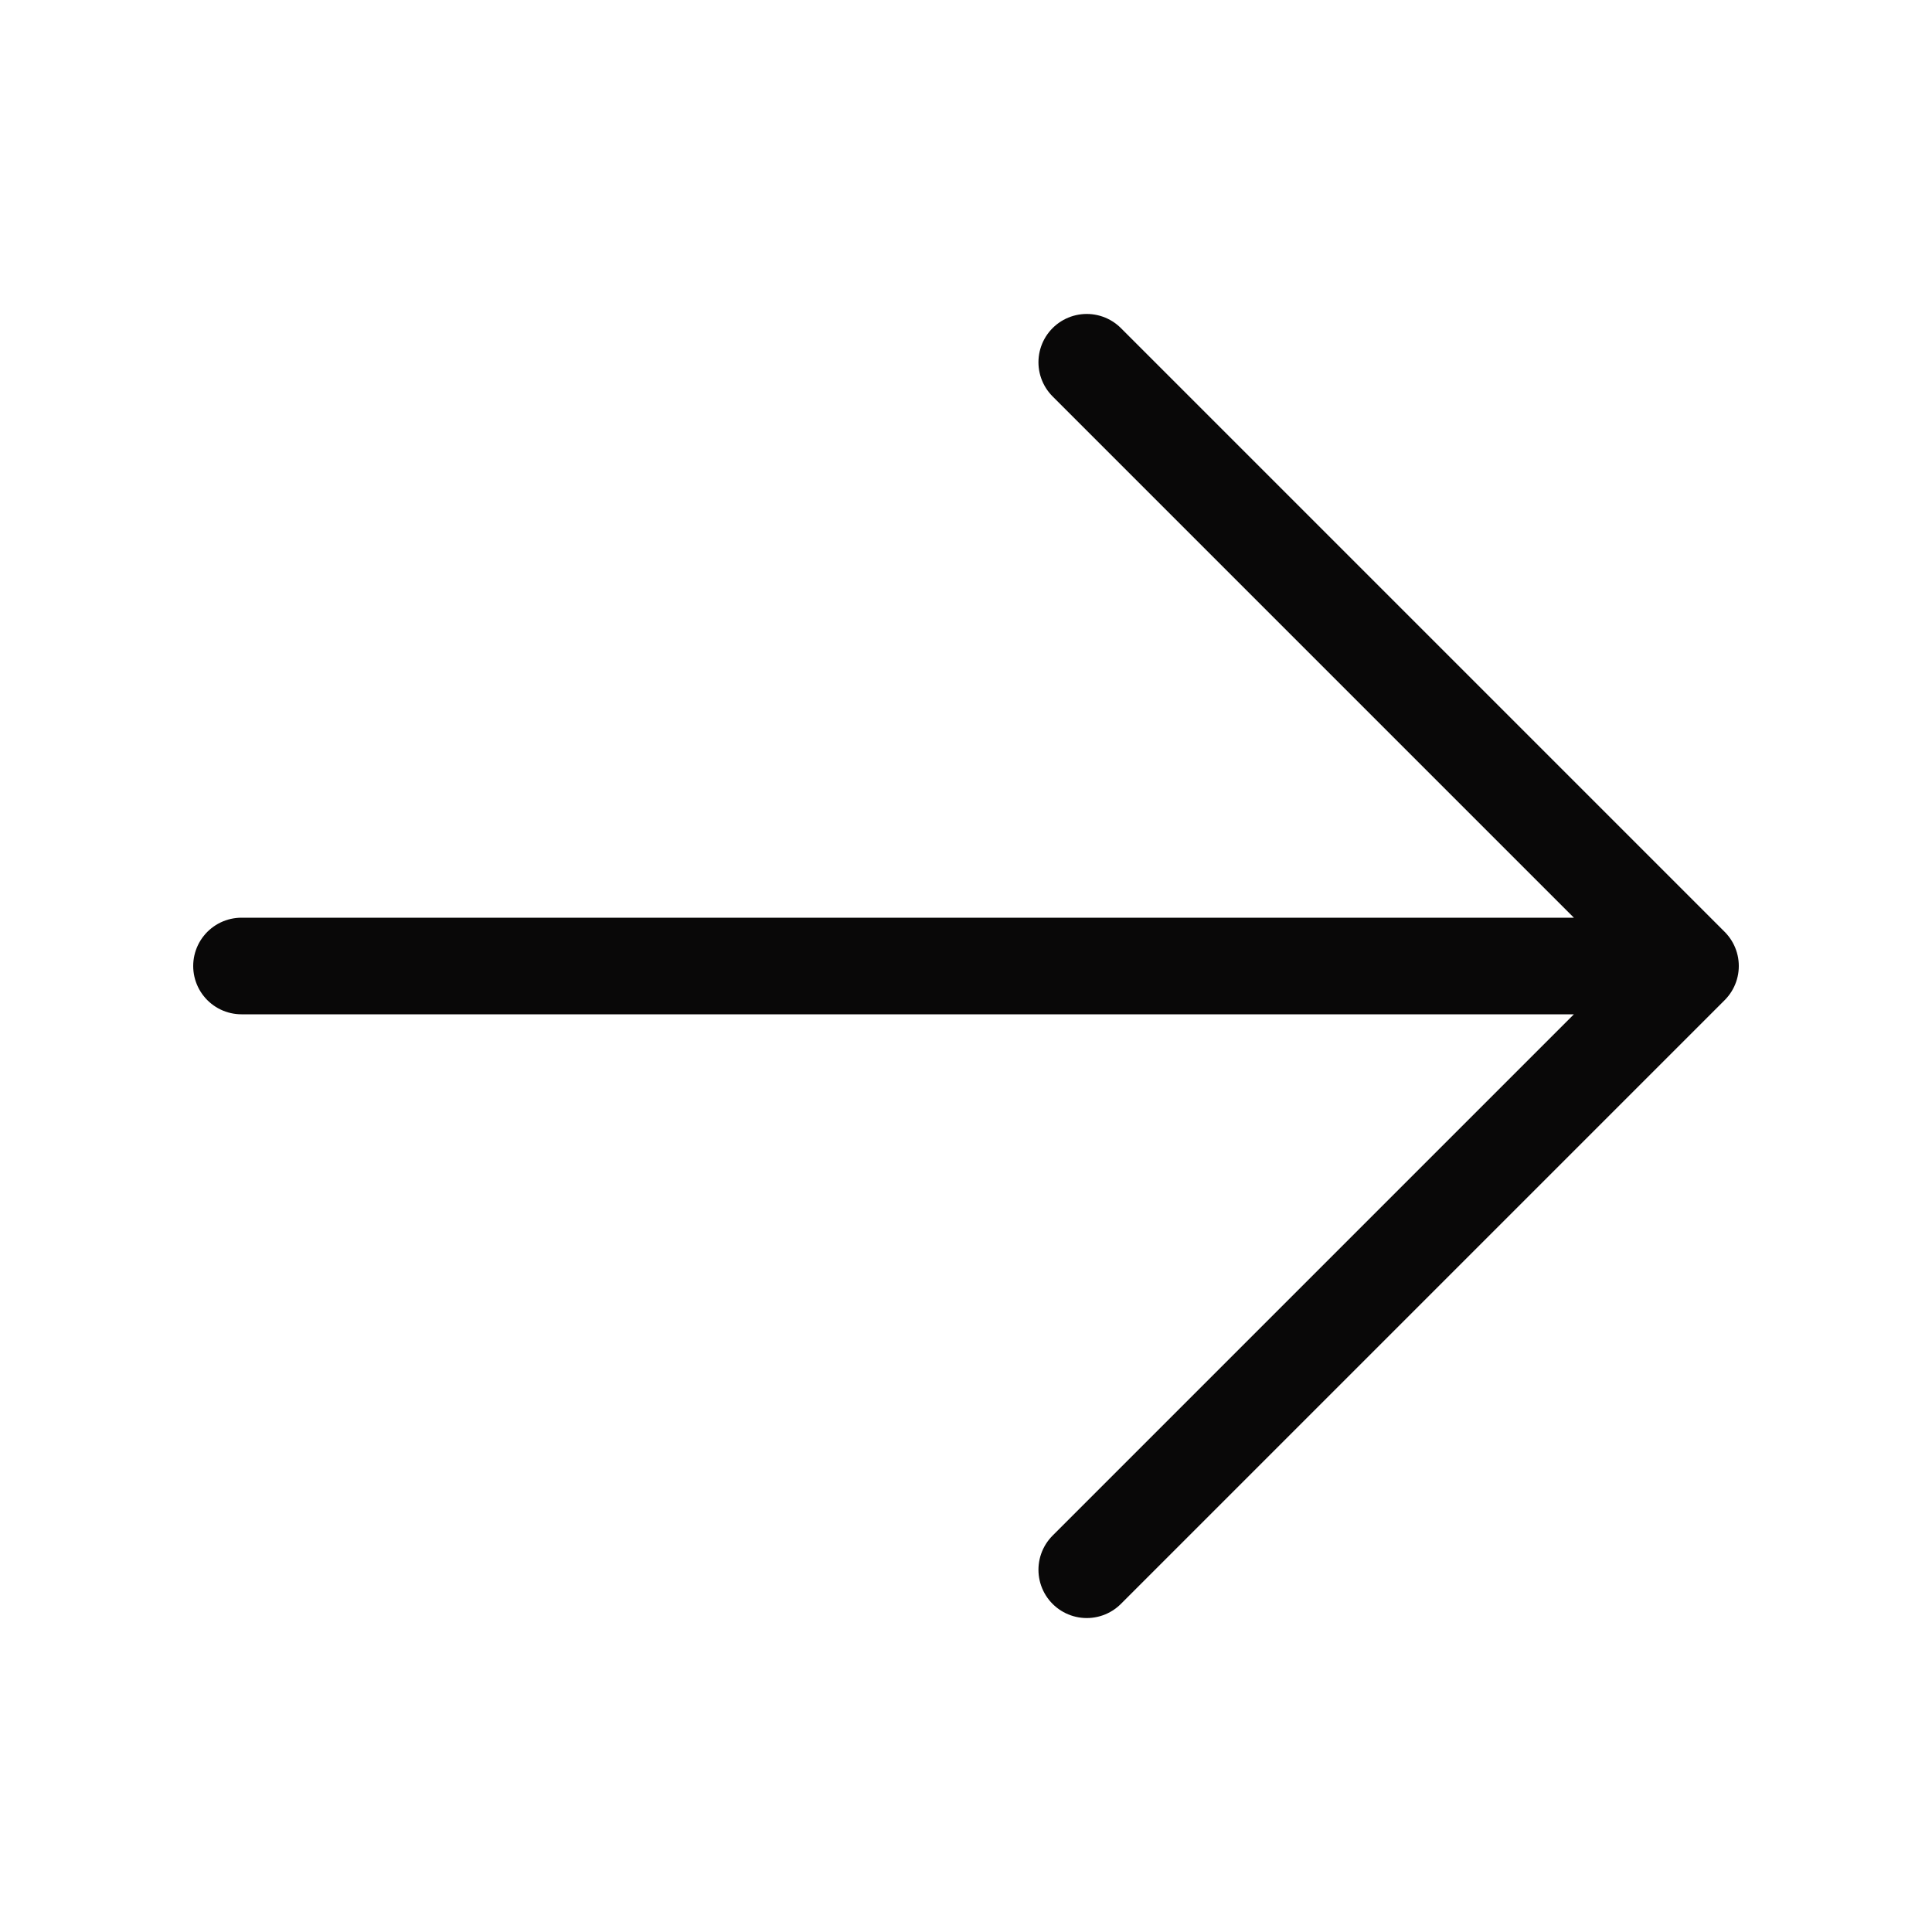
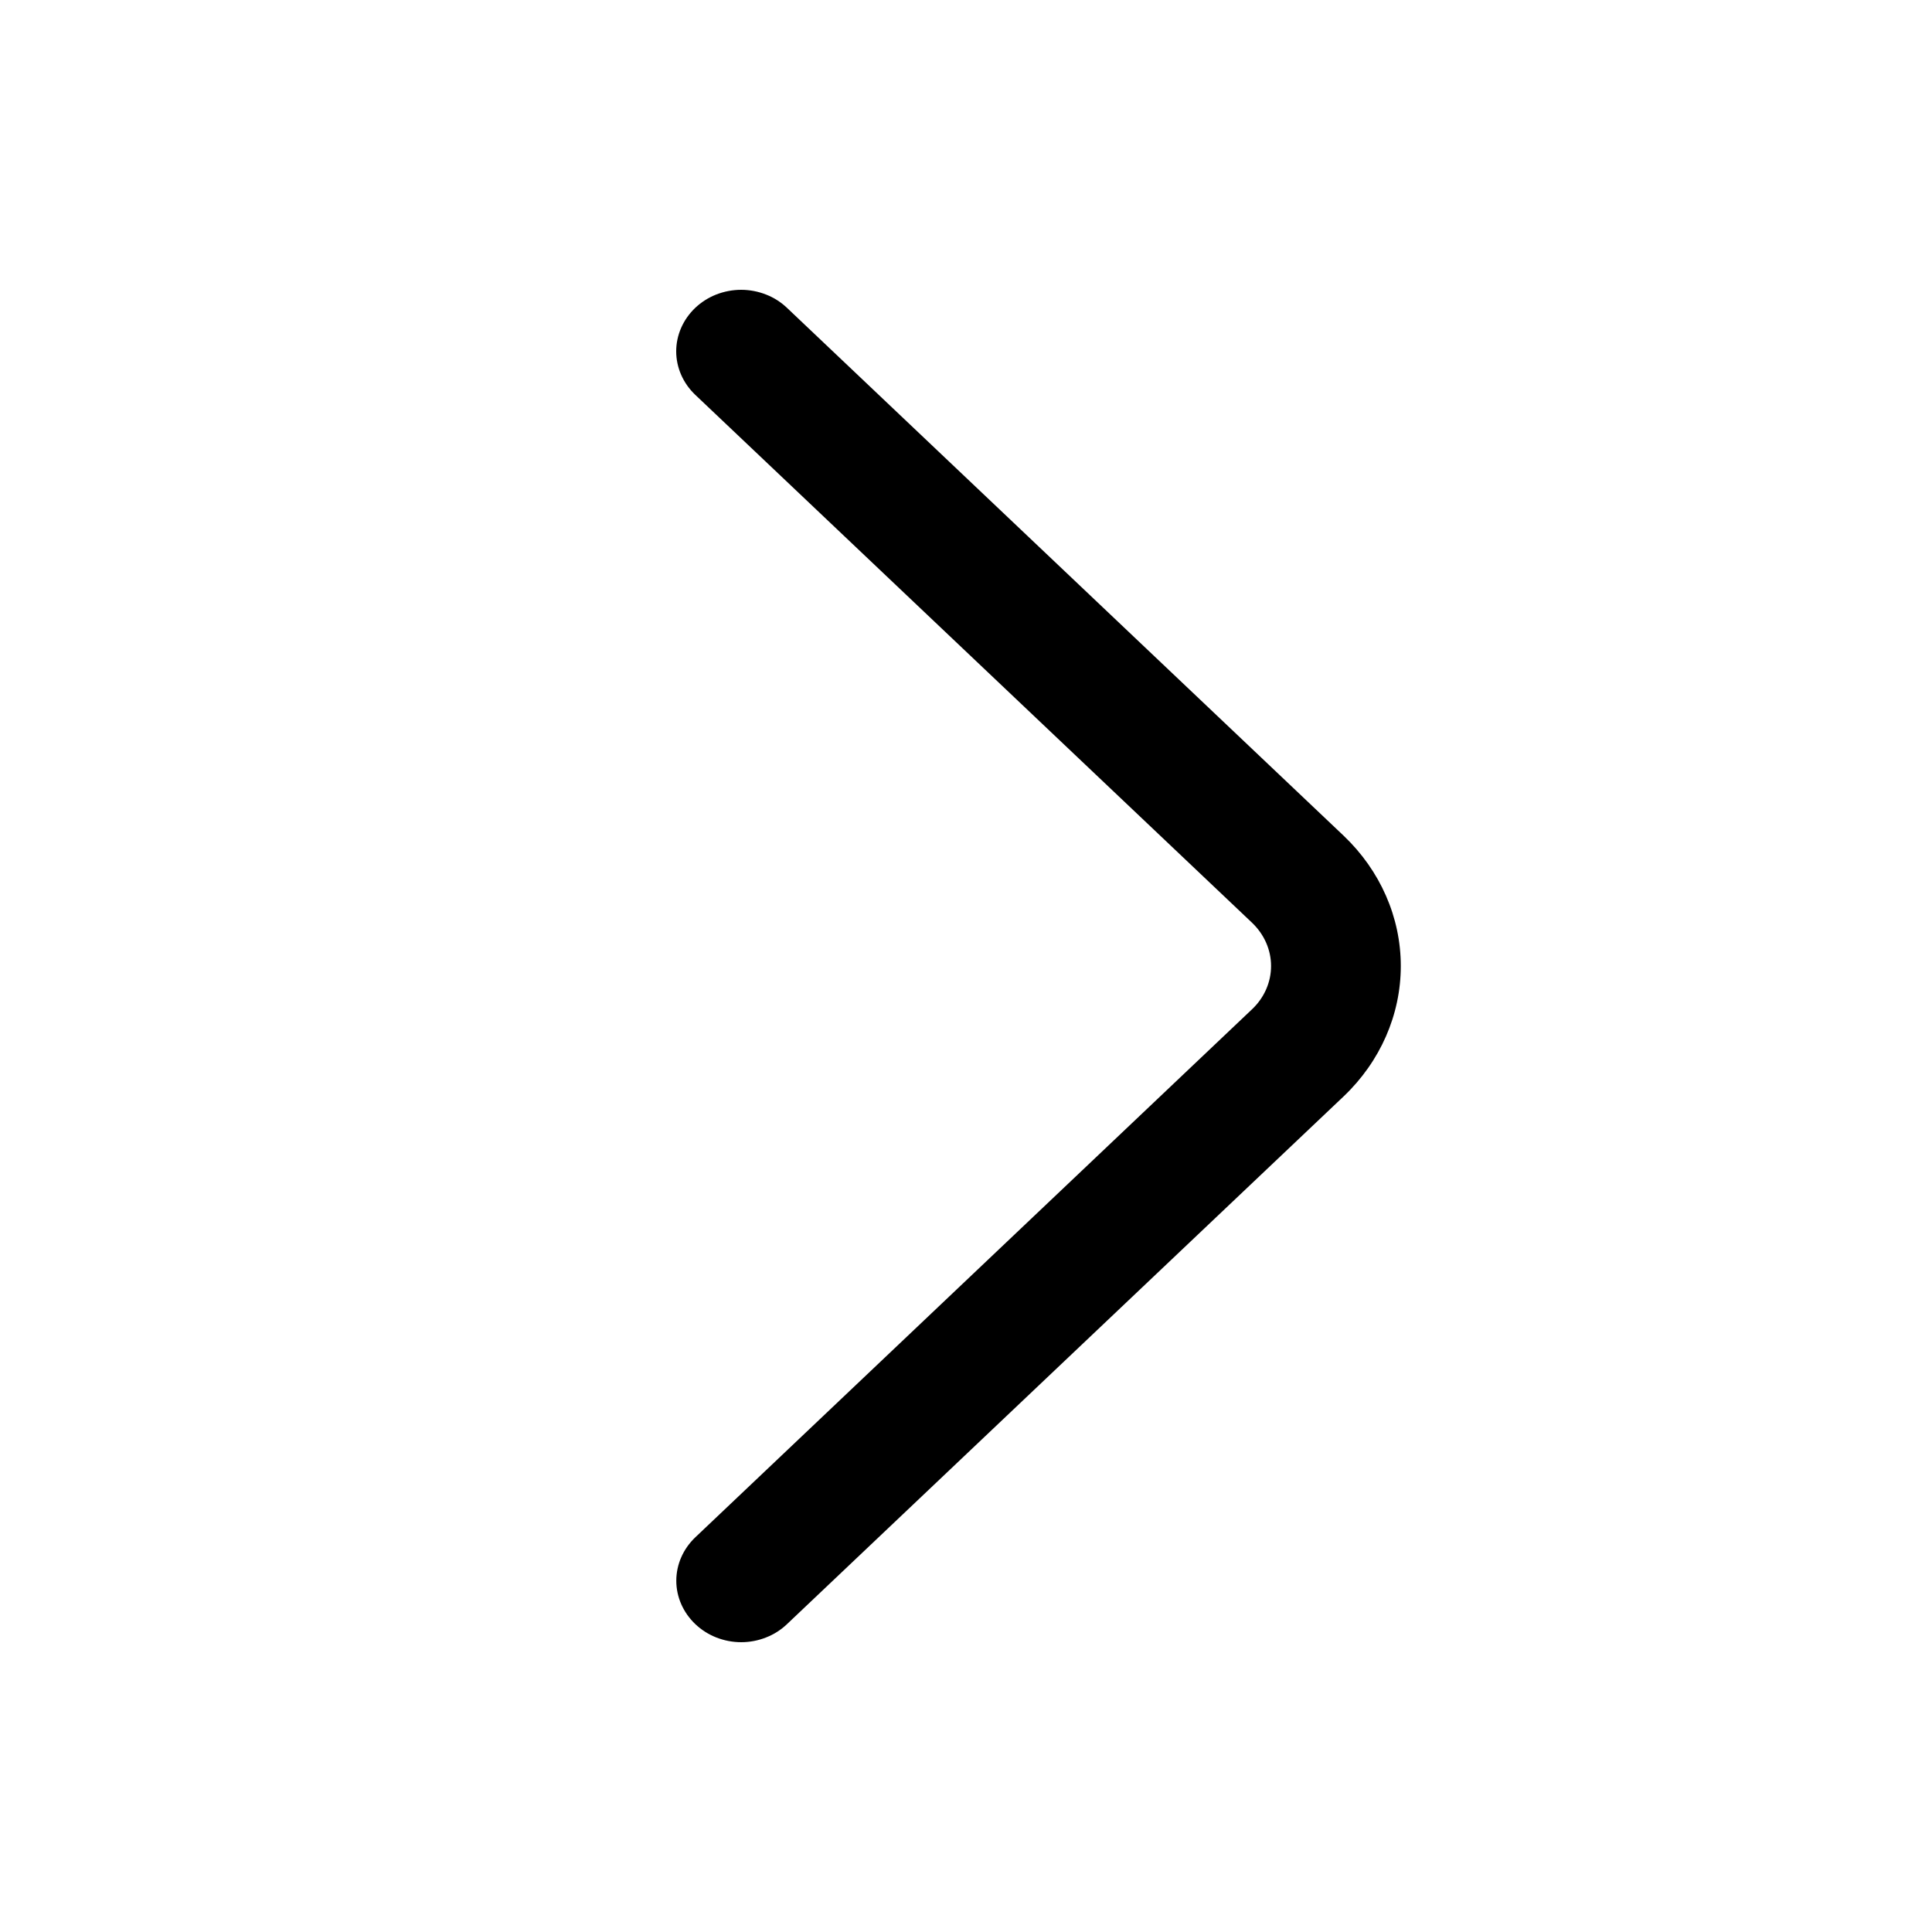
- <svg xmlns="http://www.w3.org/2000/svg" width="30" height="30" viewBox="0 0 30 30" fill="none">
-   <path d="M16.875 5.625L26.25 15M26.25 15L16.875 24.375M26.25 15H3.75" stroke="#090808" stroke-width="1.5" stroke-linecap="round" stroke-linejoin="round" />
+ <svg xmlns="http://www.w3.org/2000/svg" width="20" height="20" viewBox="0 0 20 20" fill="none">
+   <path d="M7.197 4.087L12.961 9.552C13.087 9.672 13.158 9.833 13.158 10C13.158 10.168 13.087 10.329 12.961 10.448L7.198 15.914C7.072 16.034 7.001 16.195 7.001 16.364C7.001 16.532 7.072 16.693 7.198 16.813C7.26 16.872 7.334 16.919 7.415 16.951C7.497 16.983 7.584 17 7.673 17C7.761 17 7.849 16.983 7.93 16.951C8.012 16.919 8.085 16.872 8.147 16.813L13.91 11.349C14.288 10.989 14.501 10.505 14.501 10C14.501 9.496 14.288 9.012 13.91 8.652L8.147 3.187C8.085 3.128 8.012 3.081 7.93 3.049C7.848 3.017 7.761 3 7.672 3C7.584 3 7.496 3.017 7.414 3.049C7.333 3.081 7.259 3.128 7.197 3.187C7.071 3.307 7 3.469 7 3.637C7 3.805 7.071 3.967 7.197 4.087Z" fill="black" />
</svg>
